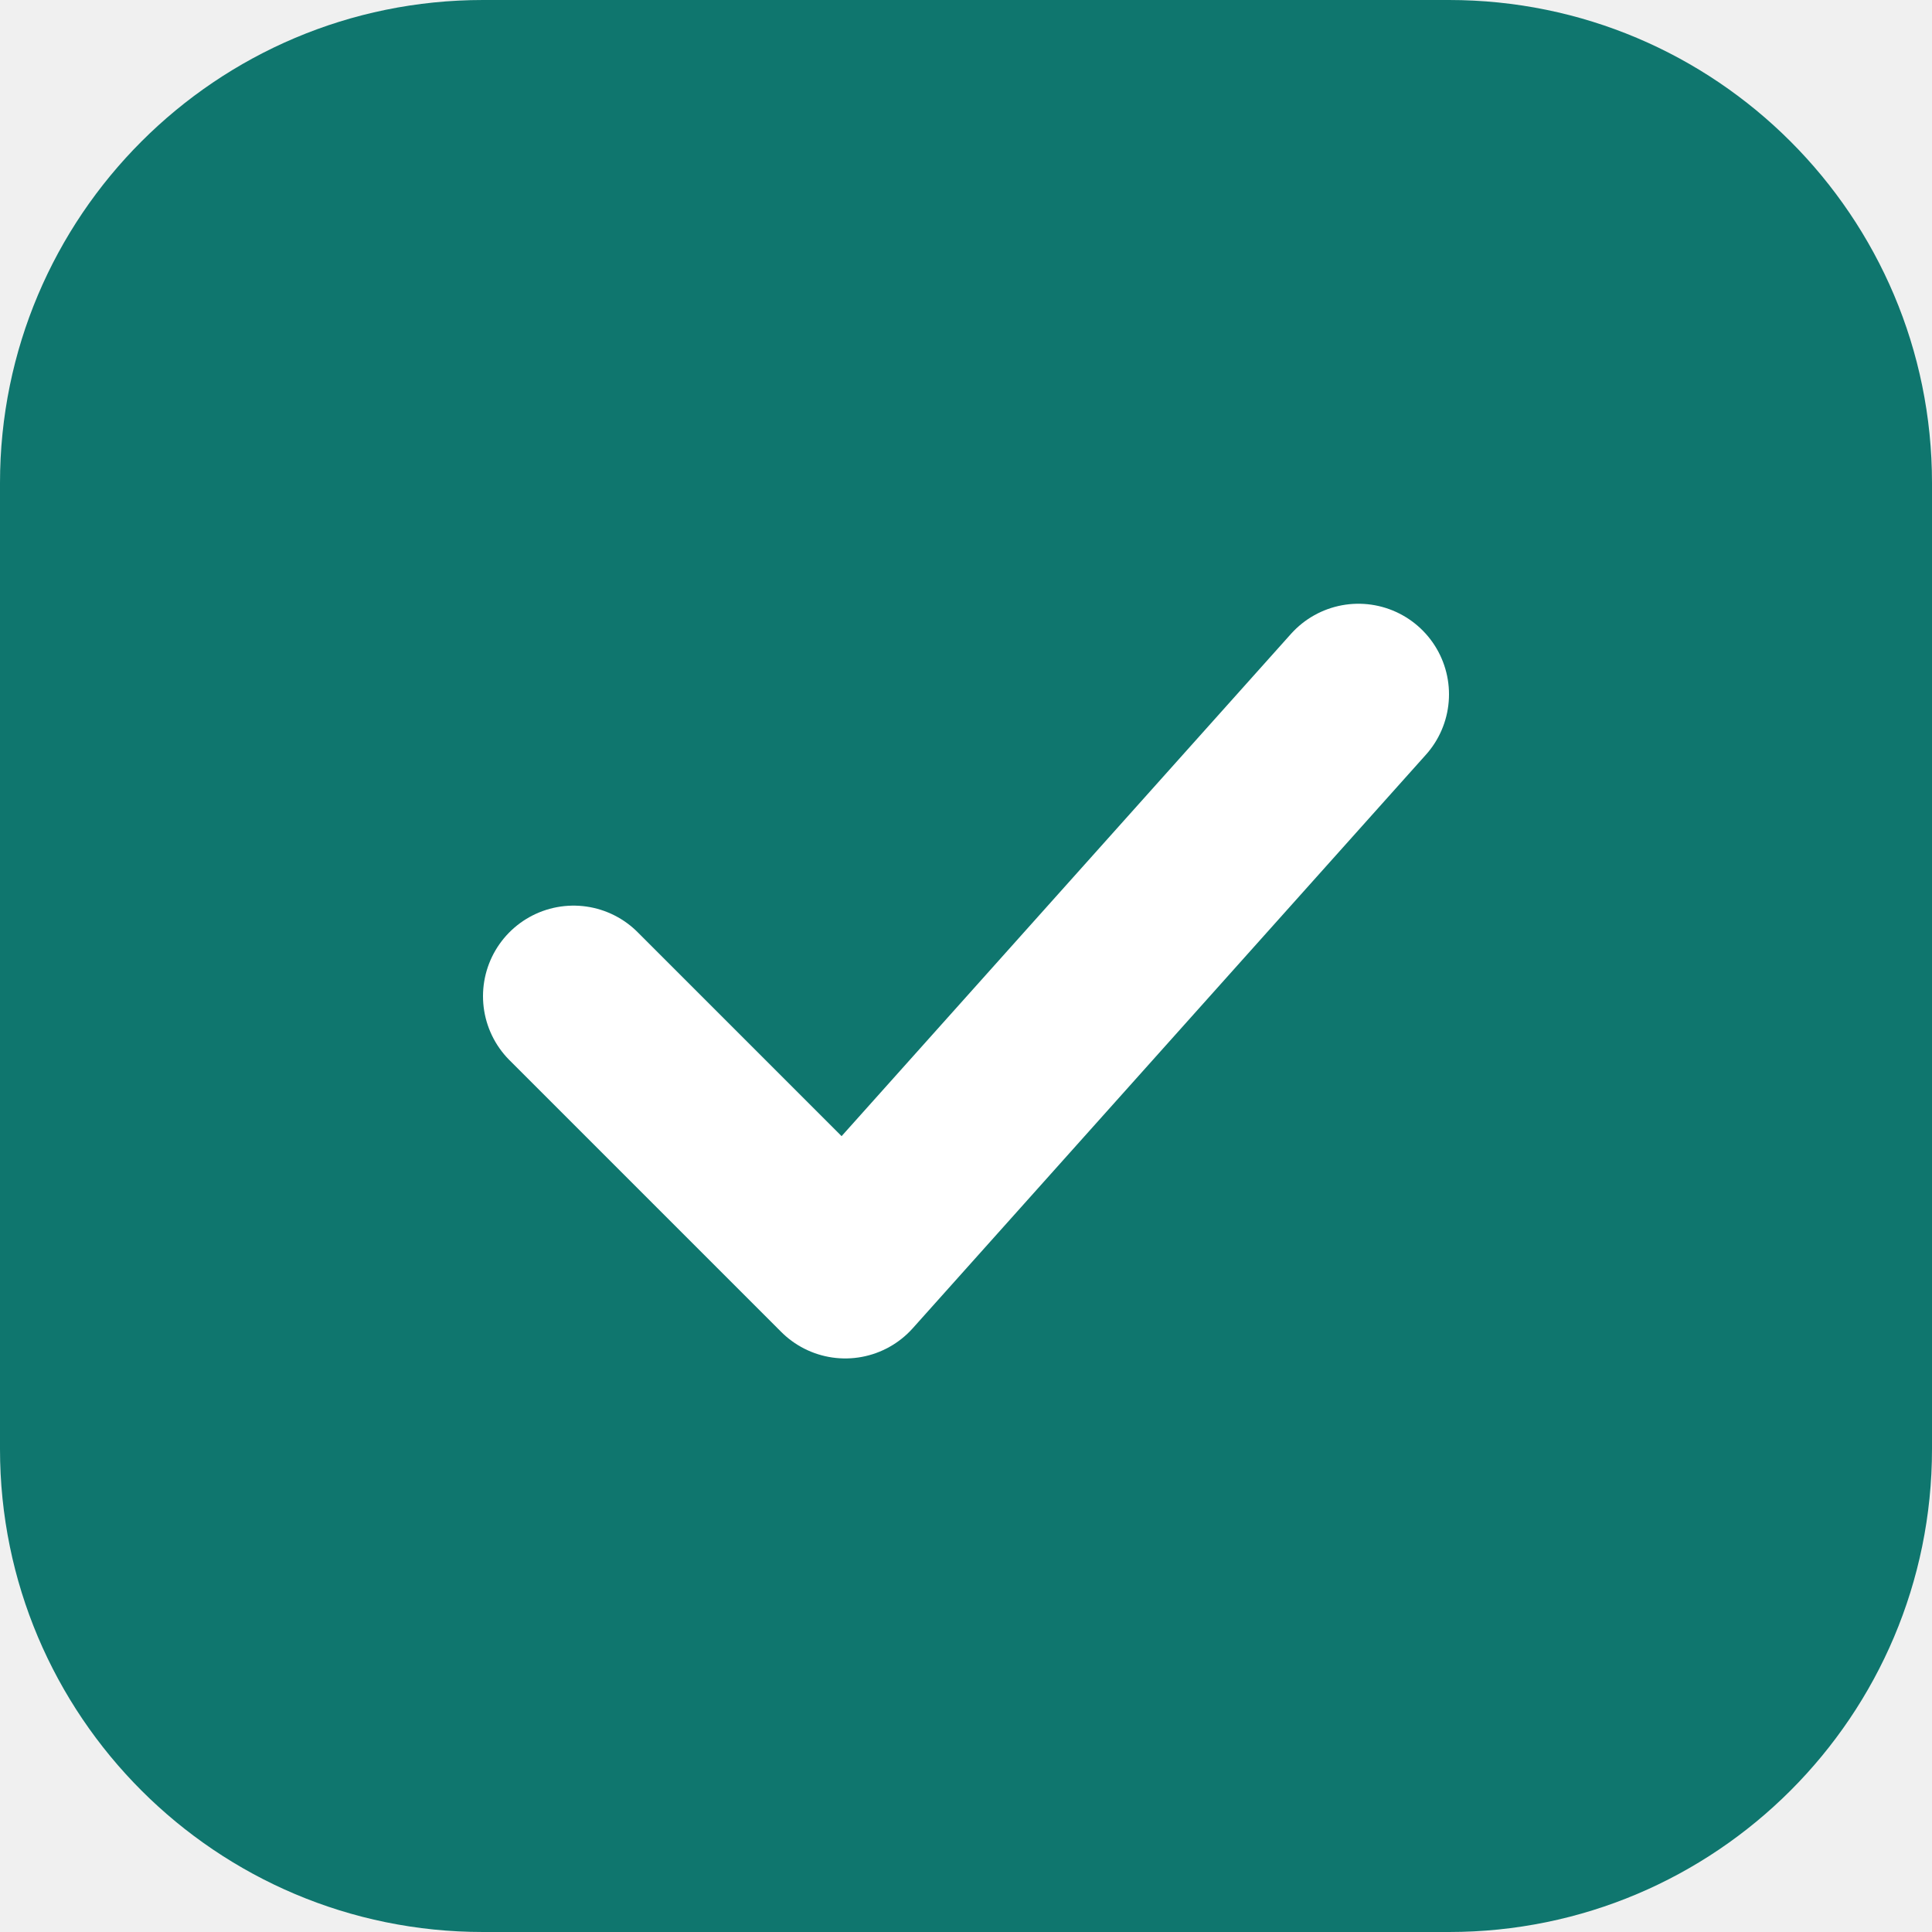
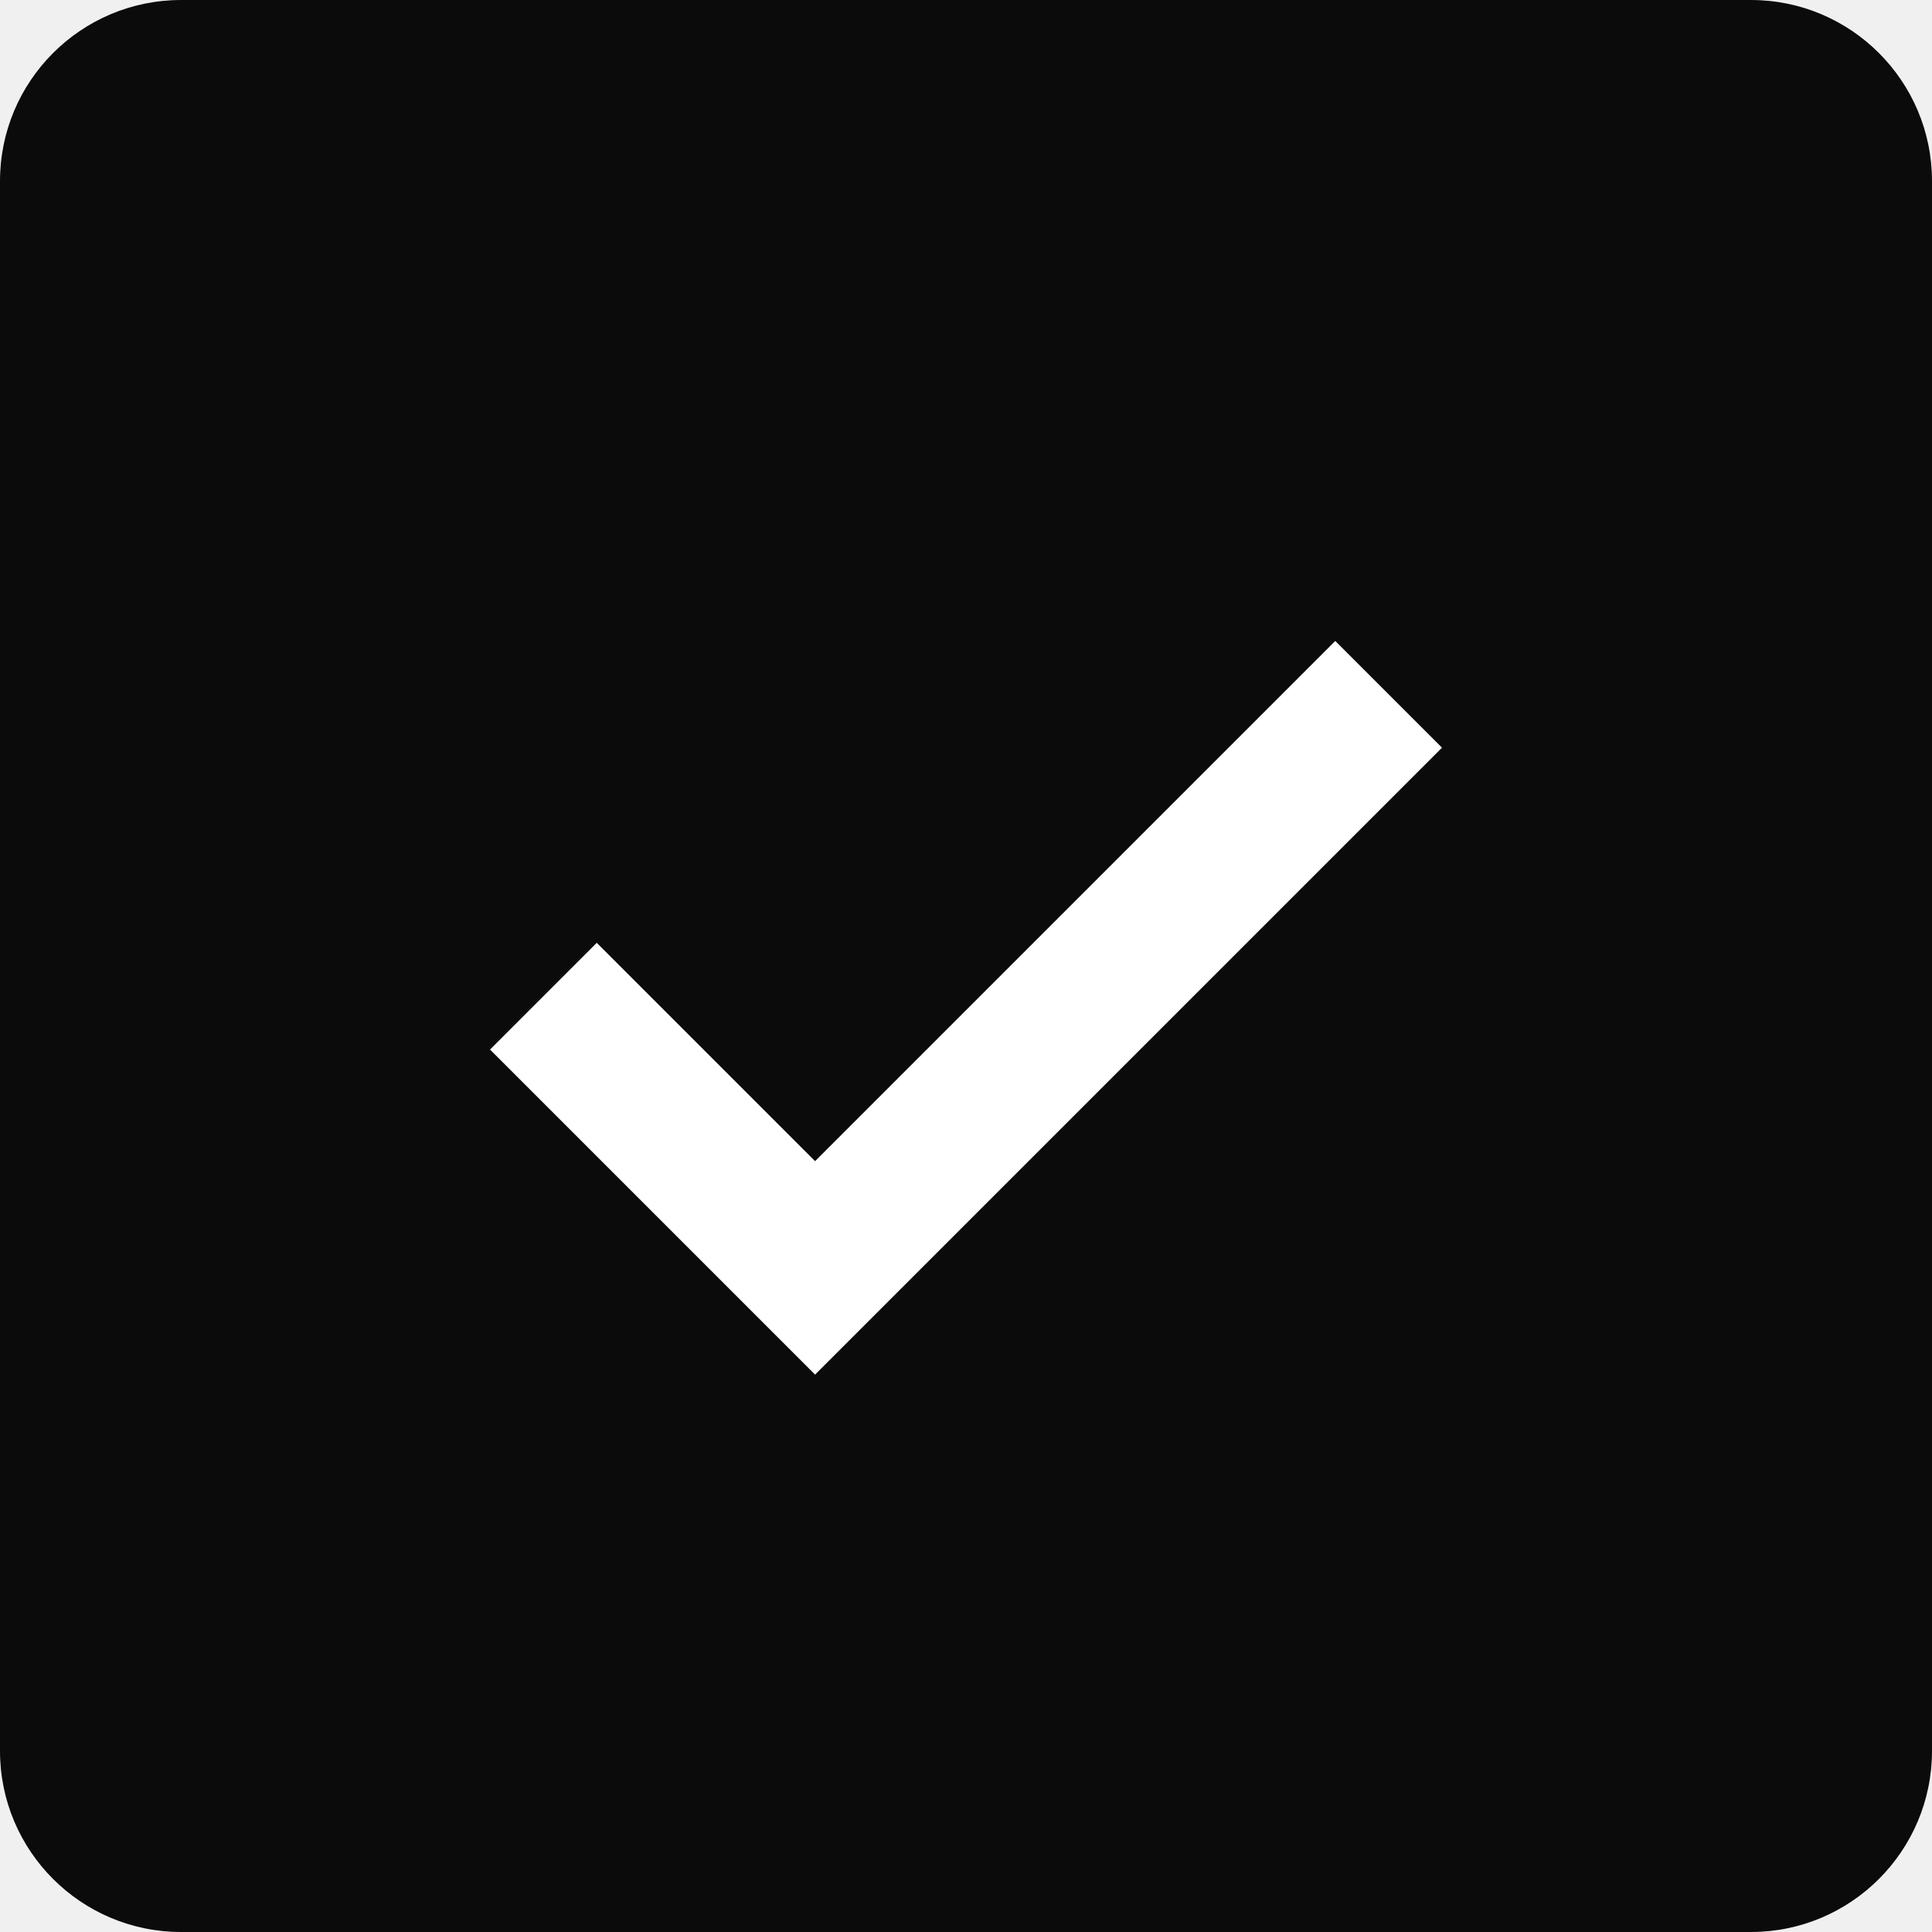
<svg xmlns="http://www.w3.org/2000/svg" viewBox="0 0 32 32">
-   <rect width="32" height="32" rx="8" fill="#0f766e" />
-   <path d="M9.5 16.5l4.5 4.5 8.5-9.5" fill="none" stroke="#fff" stroke-width="3" stroke-linecap="round" stroke-linejoin="round" />
+   <rect width="32" height="32" rx="3" fill="#0b0b0b" />
+   <path d="M9 16.5l4.5 4.5L23 11.5" fill="none" stroke="#fff" stroke-width="2.5" />
</svg>
